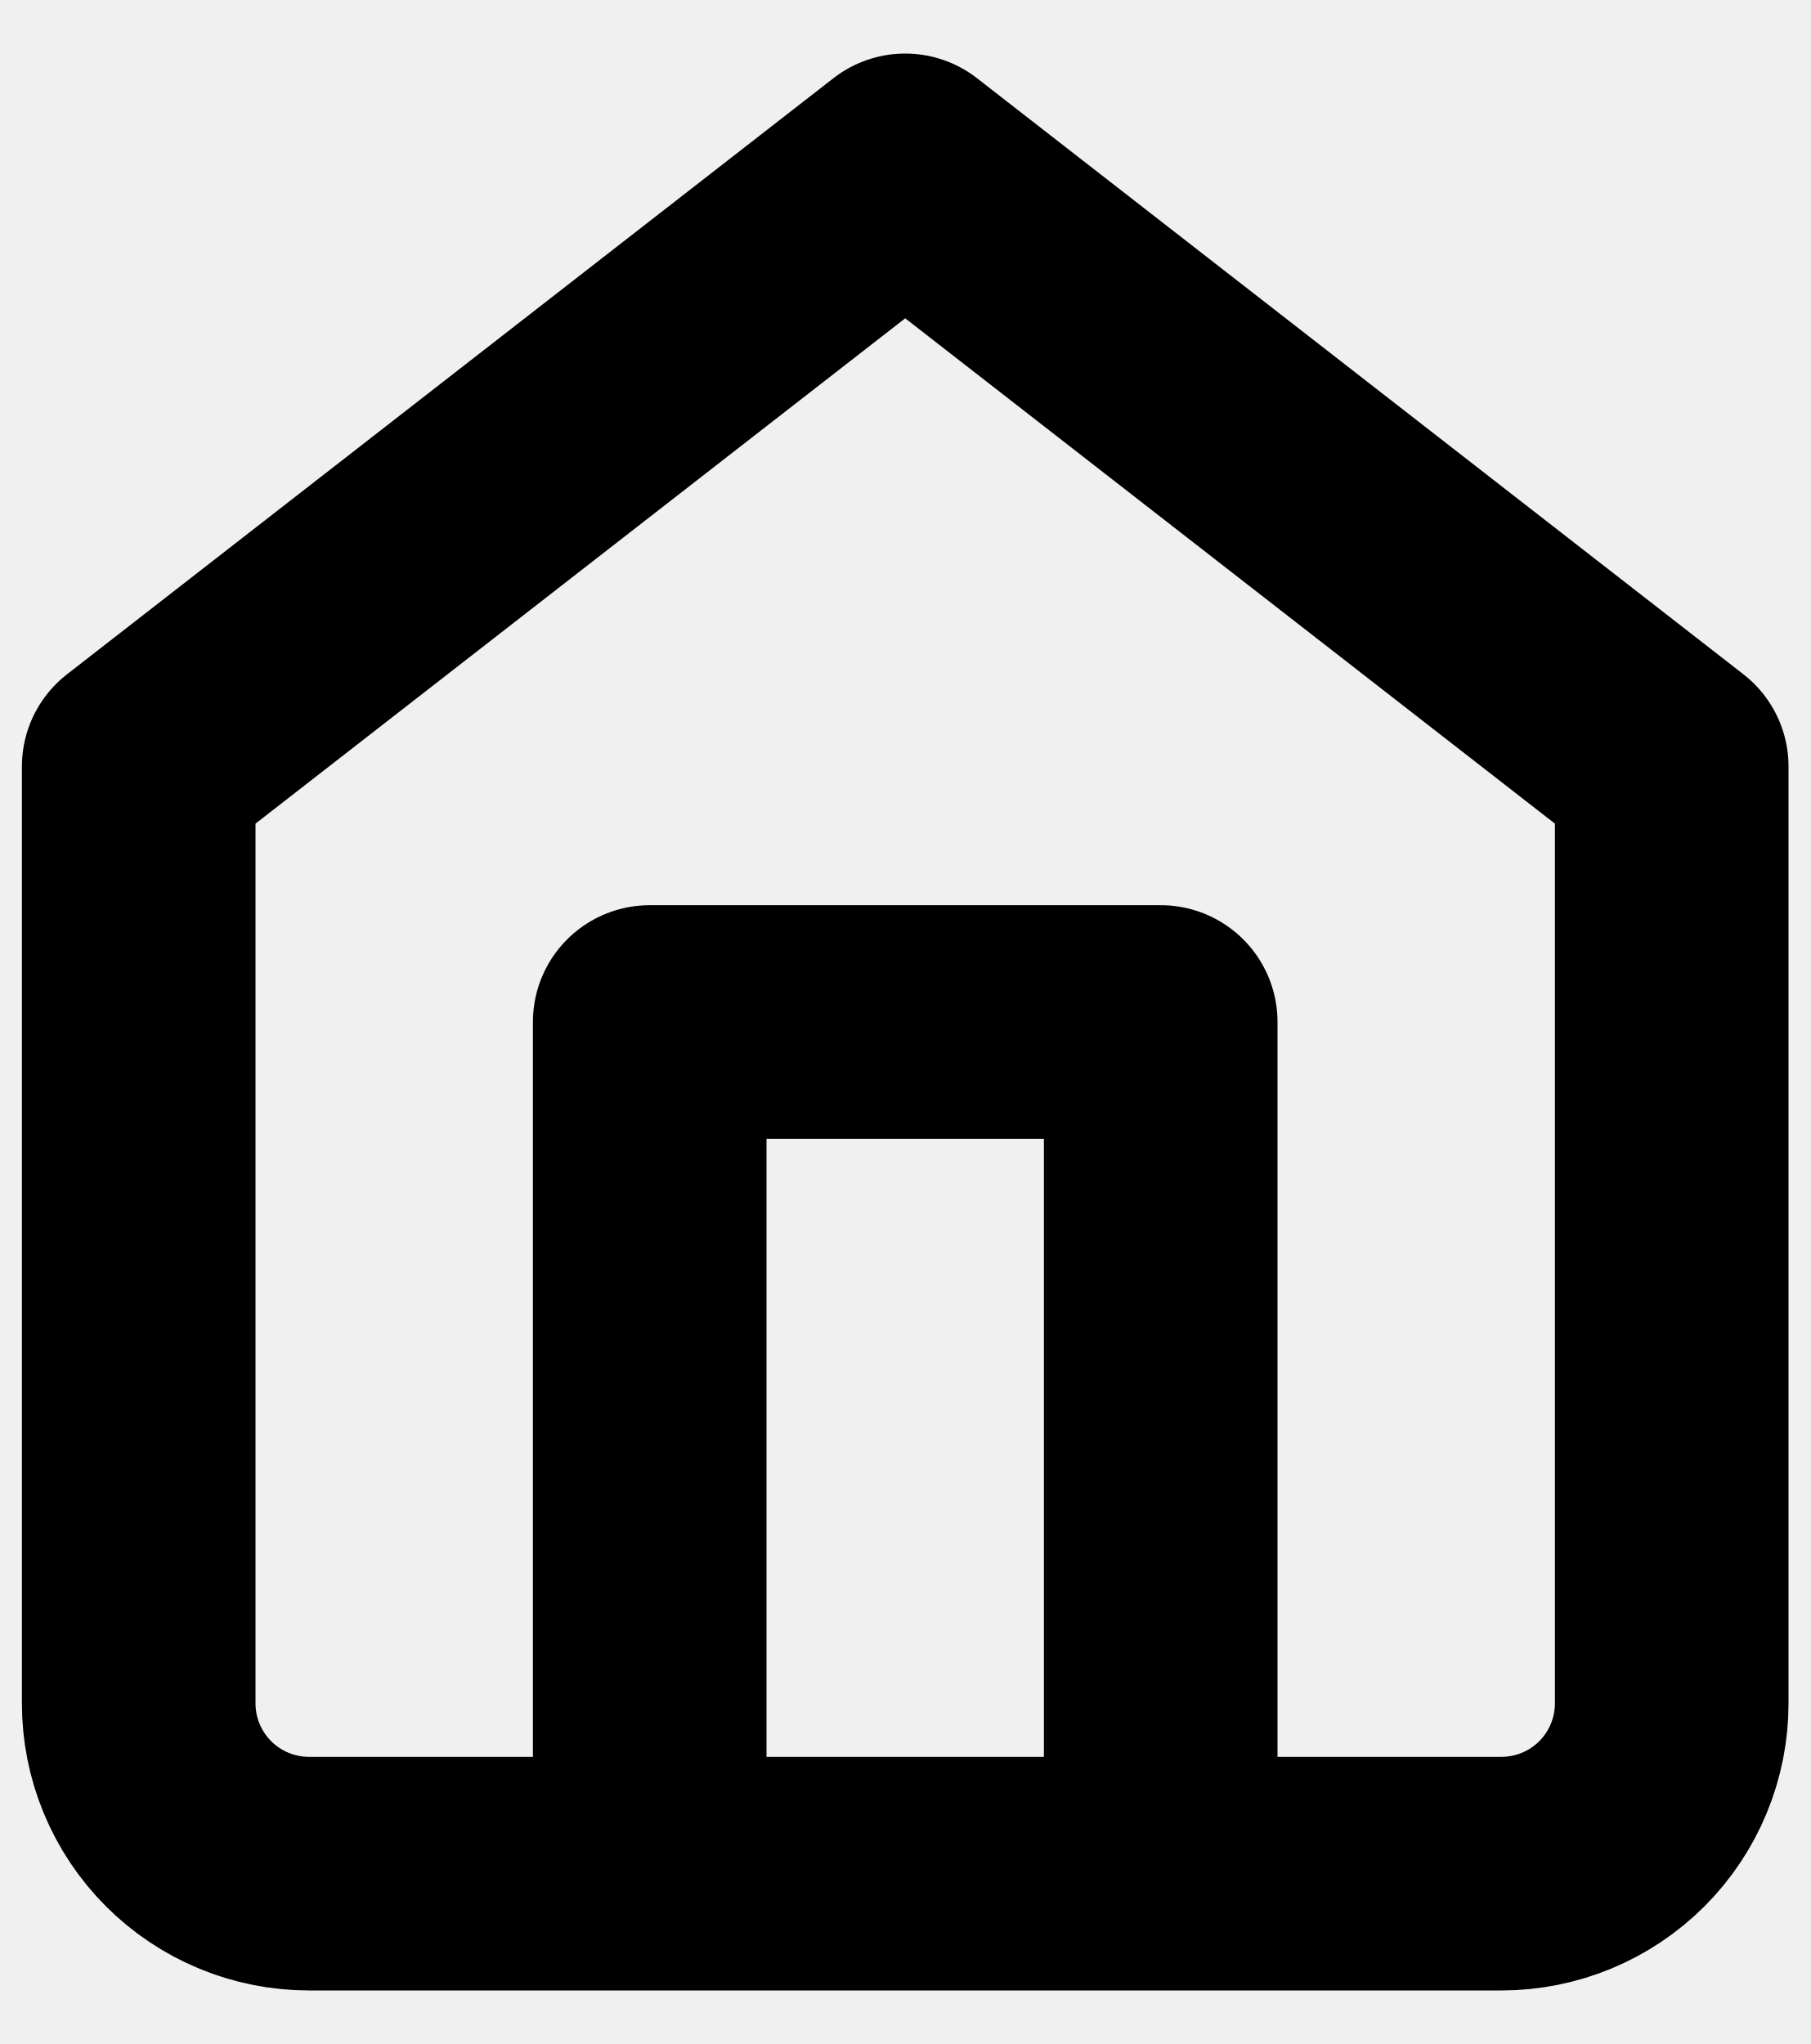
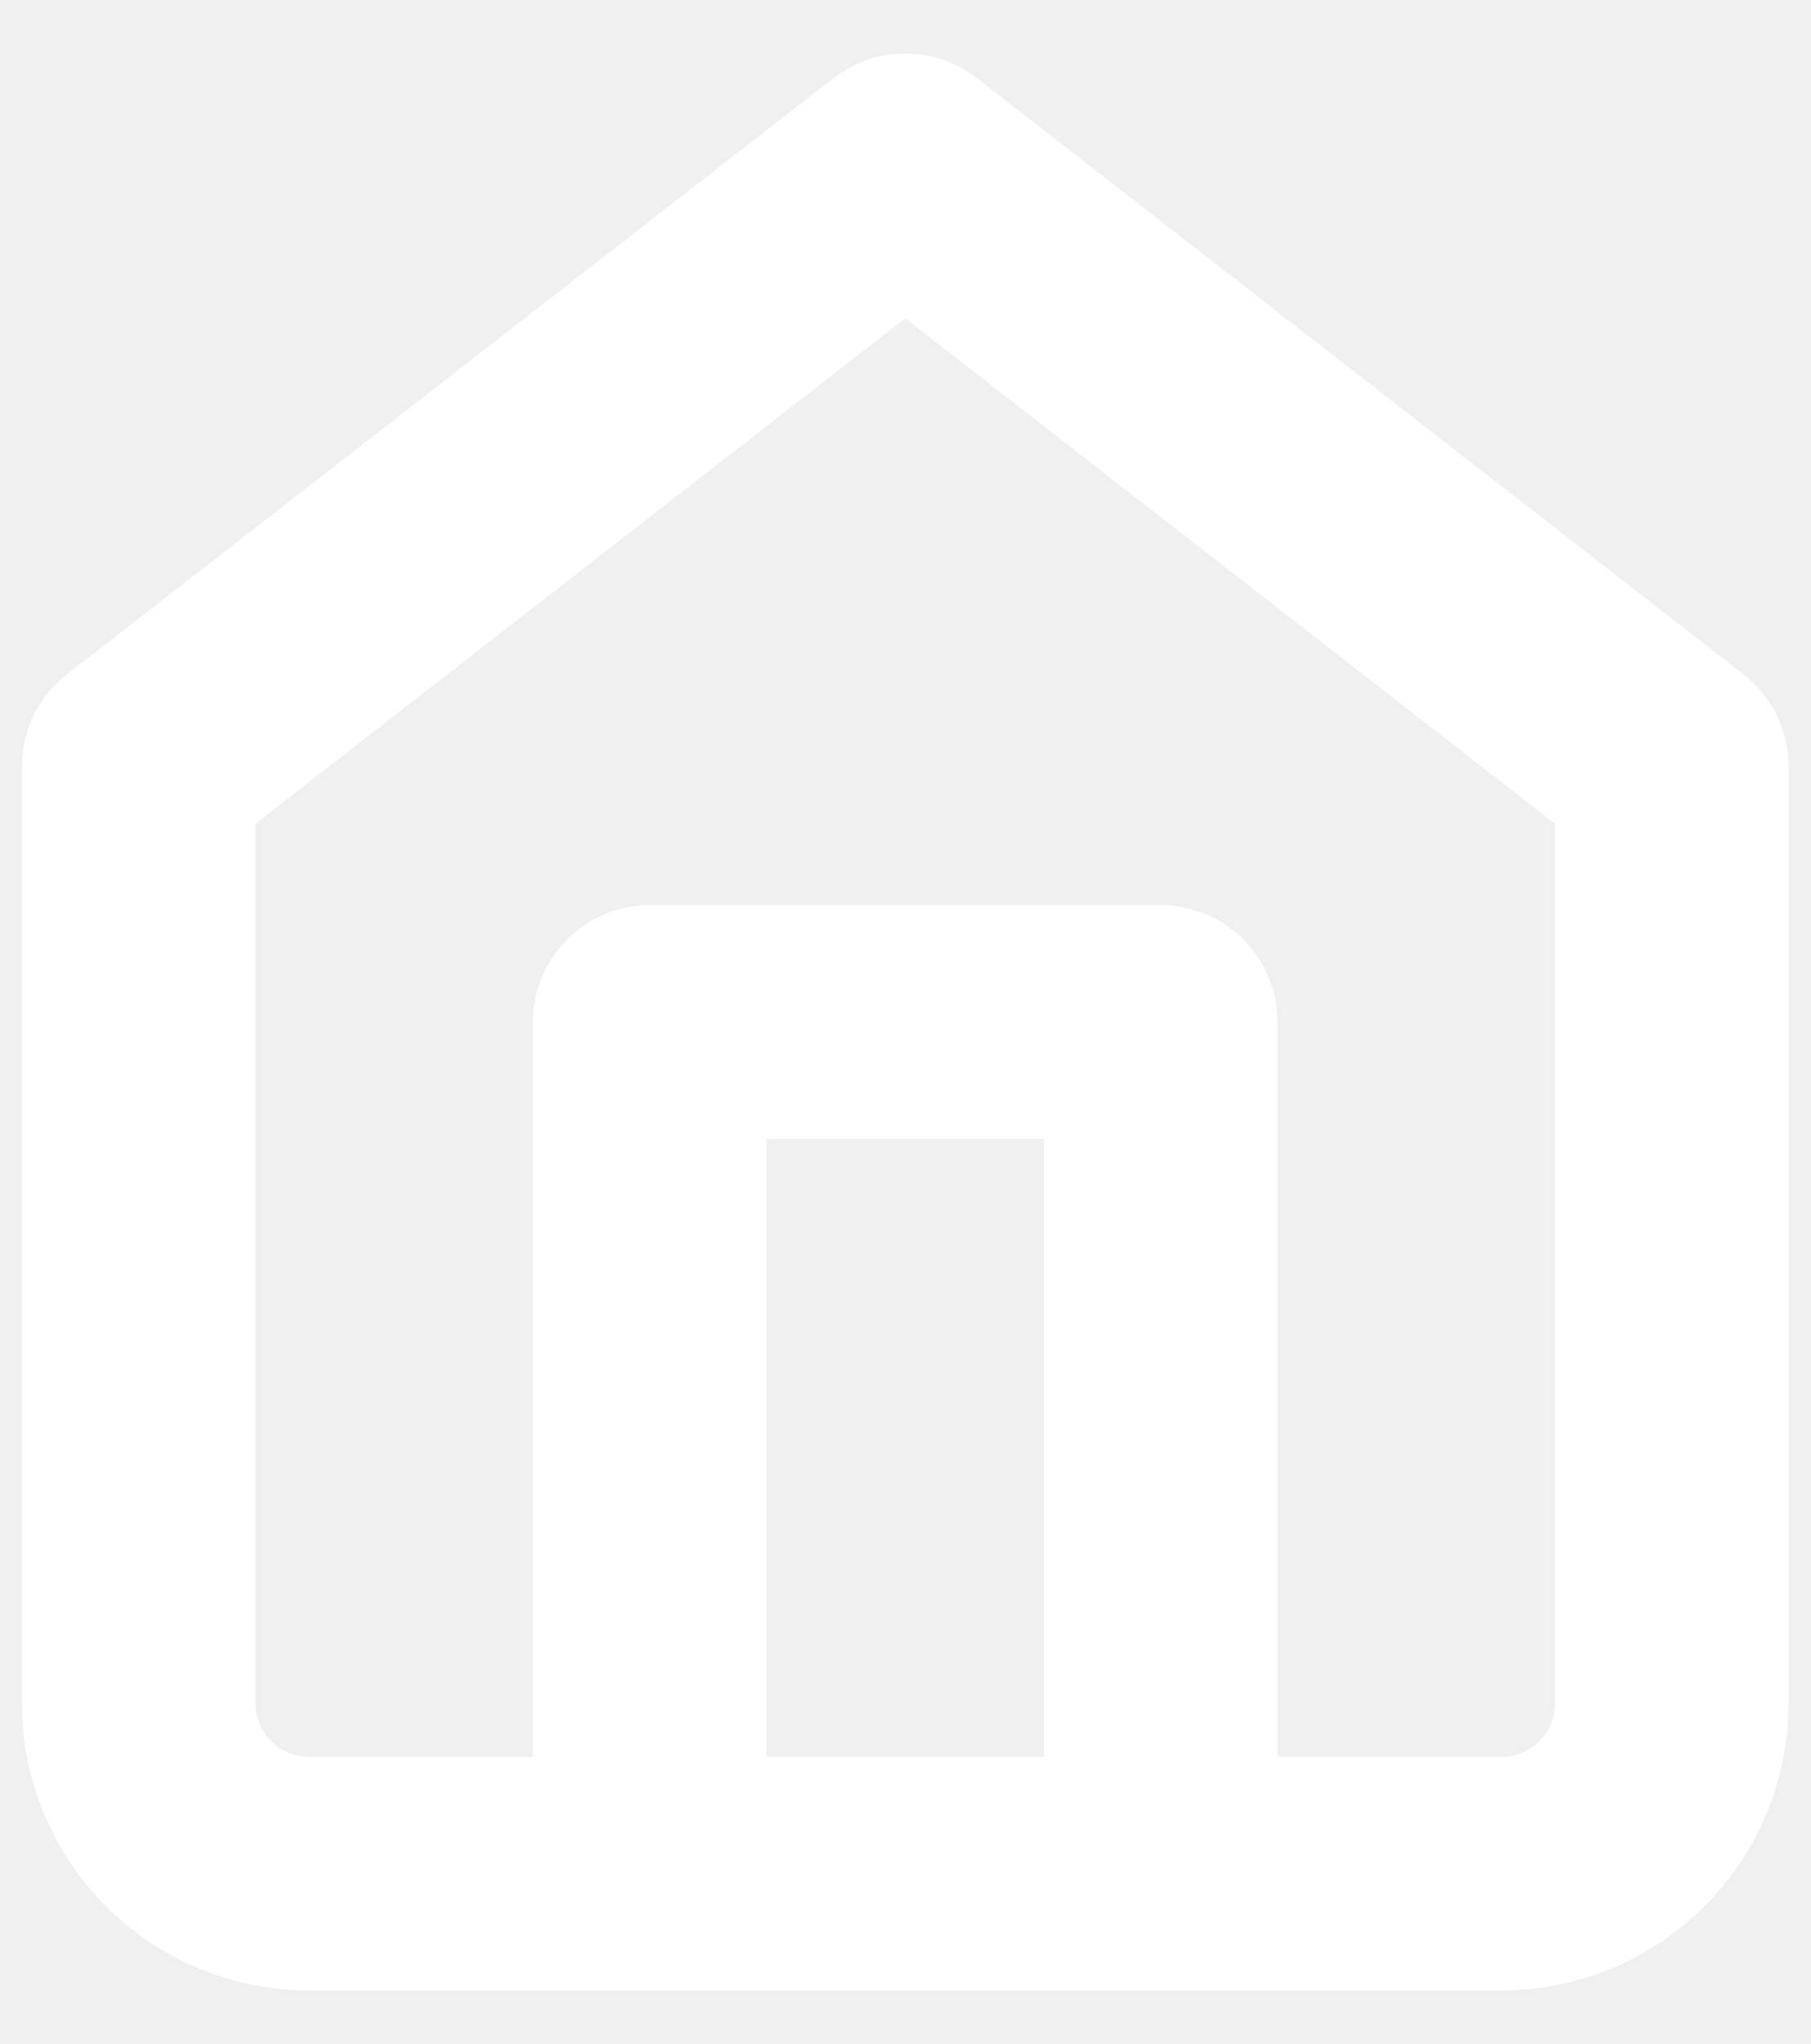
<svg xmlns="http://www.w3.org/2000/svg" width="31" height="35" viewBox="0 0 31 35" fill="none">
  <g clip-path="url(#clip0_18_1188)">
-     <path d="M11.125 32.083V17.5H19.875V32.083M2.375 13.125L15.5 2.917L28.625 13.125V29.167C28.625 29.94 28.318 30.682 27.771 31.229C27.224 31.776 26.482 32.083 25.708 32.083H5.292C4.518 32.083 3.776 31.776 3.229 31.229C2.682 30.682 2.375 29.94 2.375 29.167V13.125Z" stroke="black" stroke-width="4" stroke-linecap="round" stroke-linejoin="round" />
+     <path d="M11.125 32.083V17.5H19.875V32.083M2.375 13.125L15.5 2.917L28.625 13.125V29.167C28.625 29.94 28.318 30.682 27.771 31.229C27.224 31.776 26.482 32.083 25.708 32.083H5.292C4.518 32.083 3.776 31.776 3.229 31.229C2.682 30.682 2.375 29.94 2.375 29.167V13.125Z" stroke="white" stroke-width="4" stroke-linecap="round" stroke-linejoin="round" />
  </g>
  <defs>
    <clipPath id="clip0_18_1188">
      <rect width="31" height="35" fill="white" />
    </clipPath>
  </defs>
</svg>
